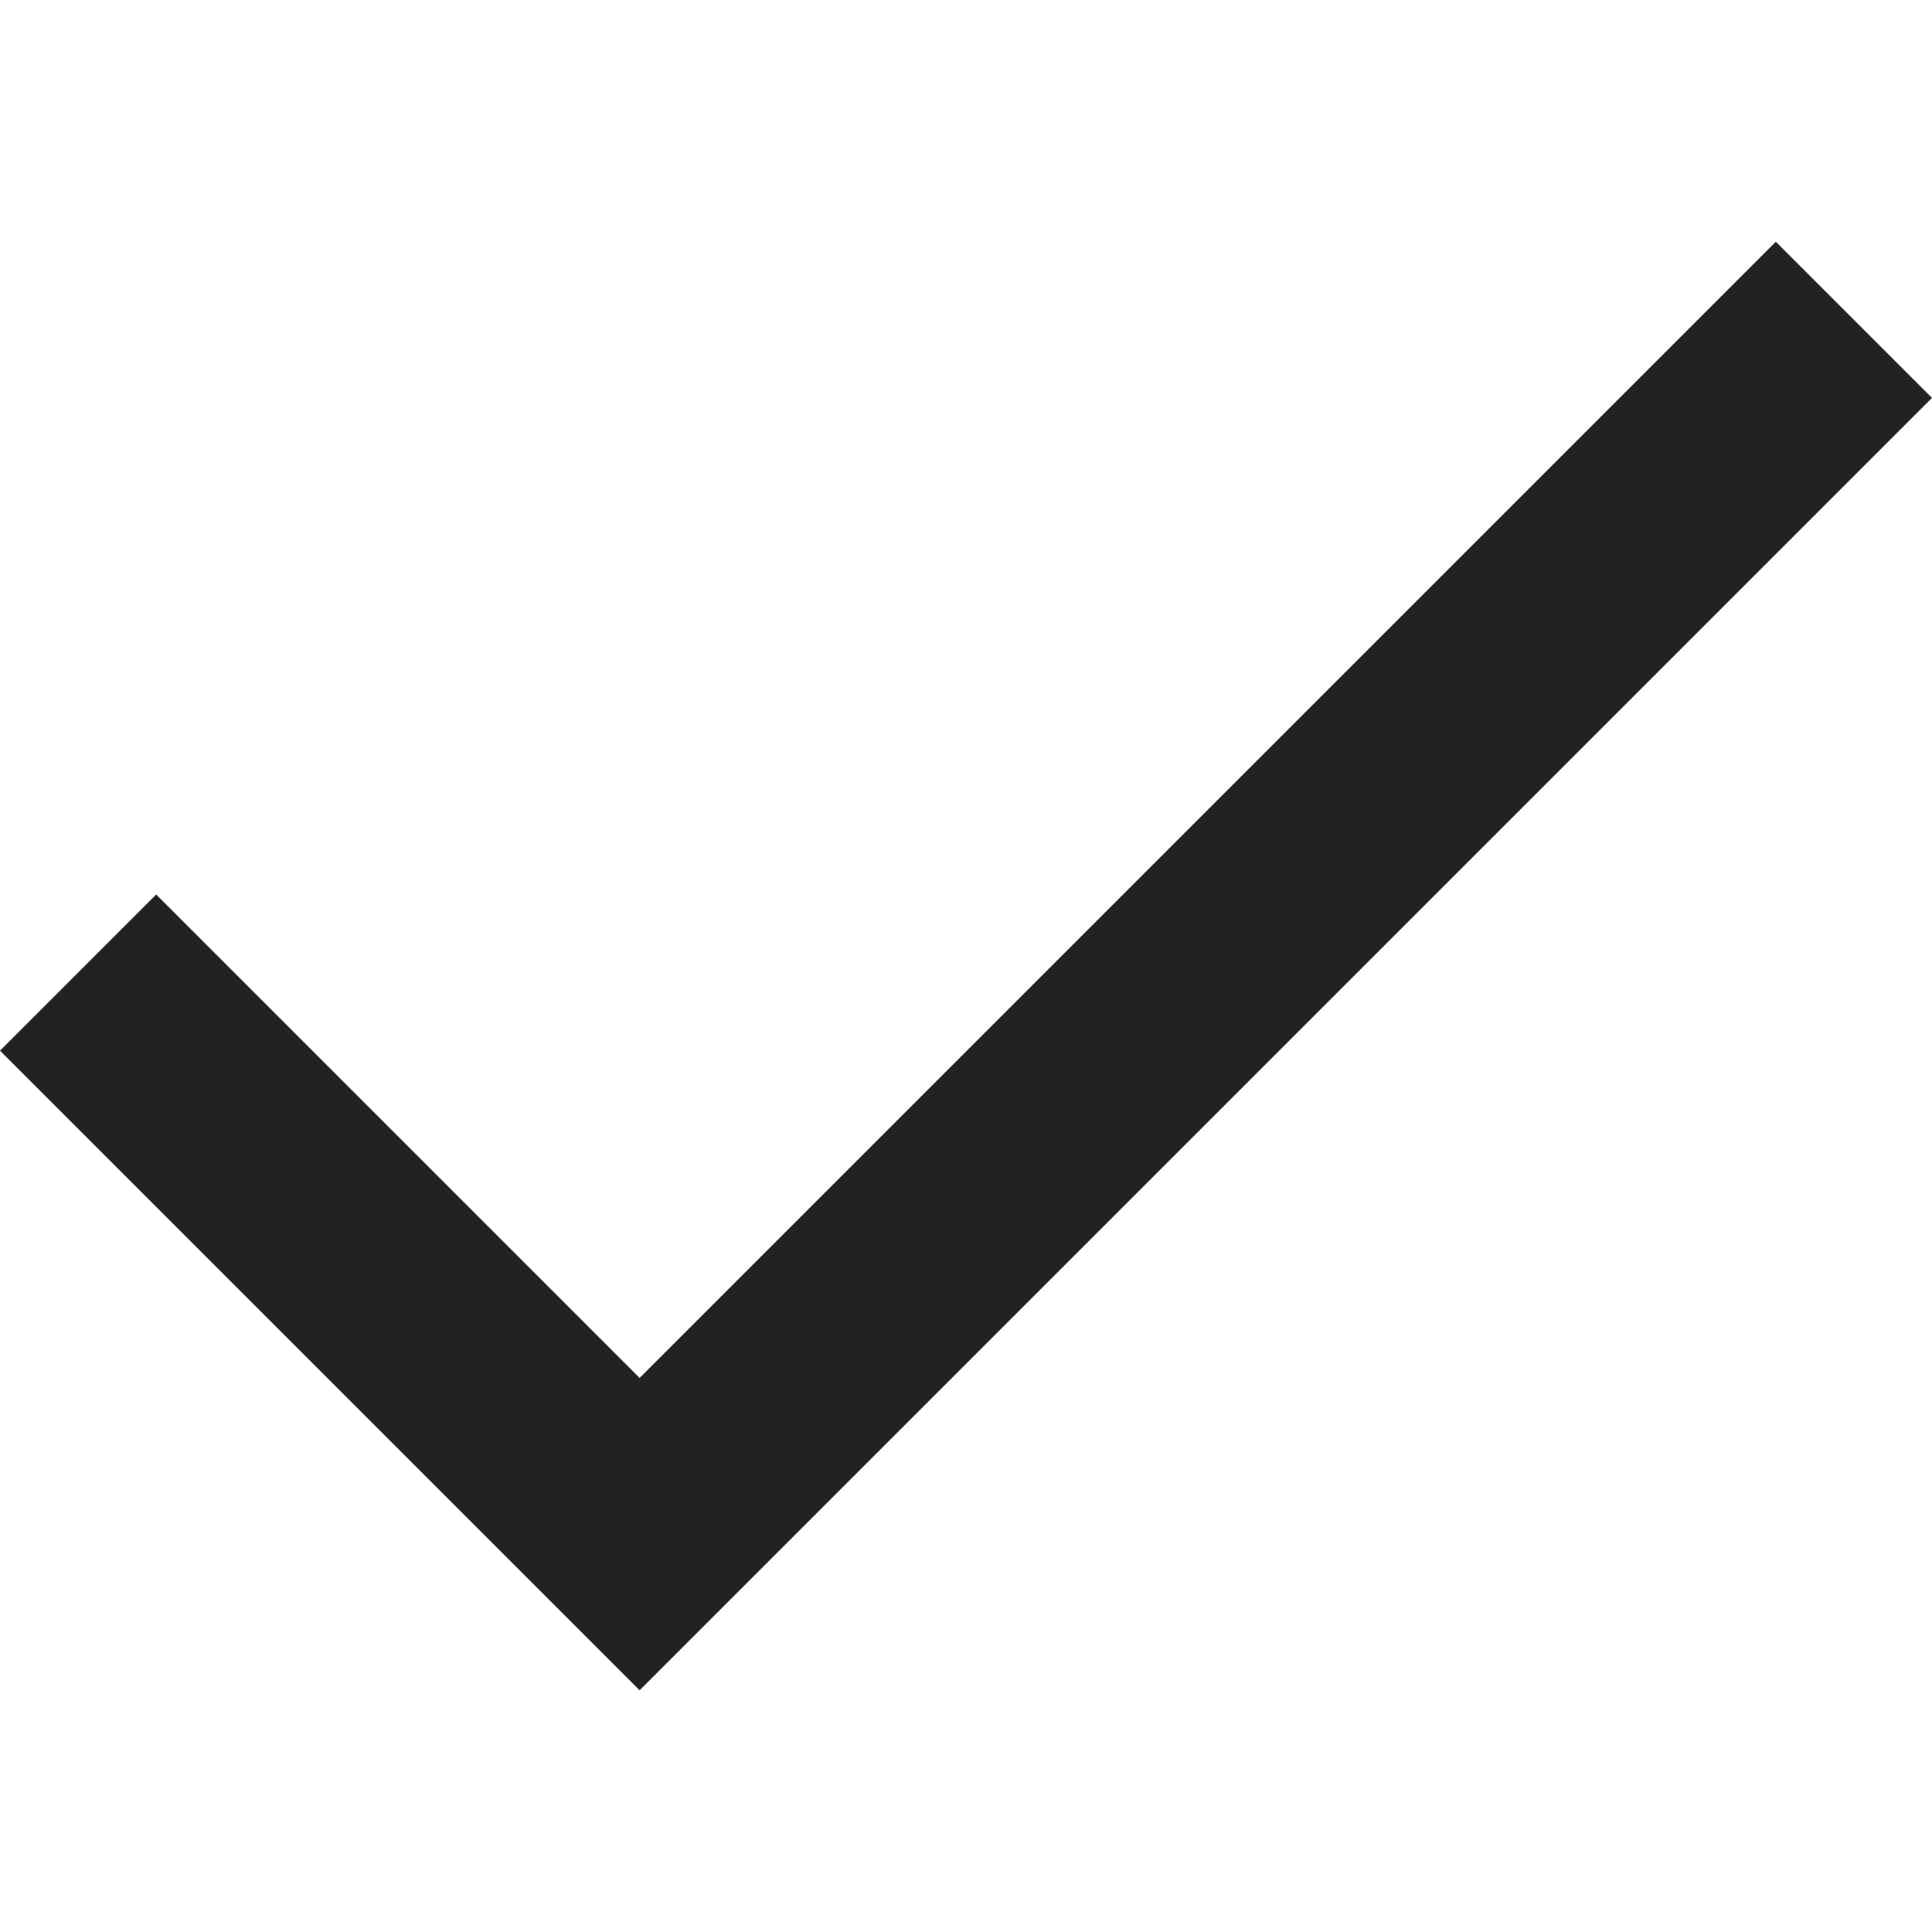
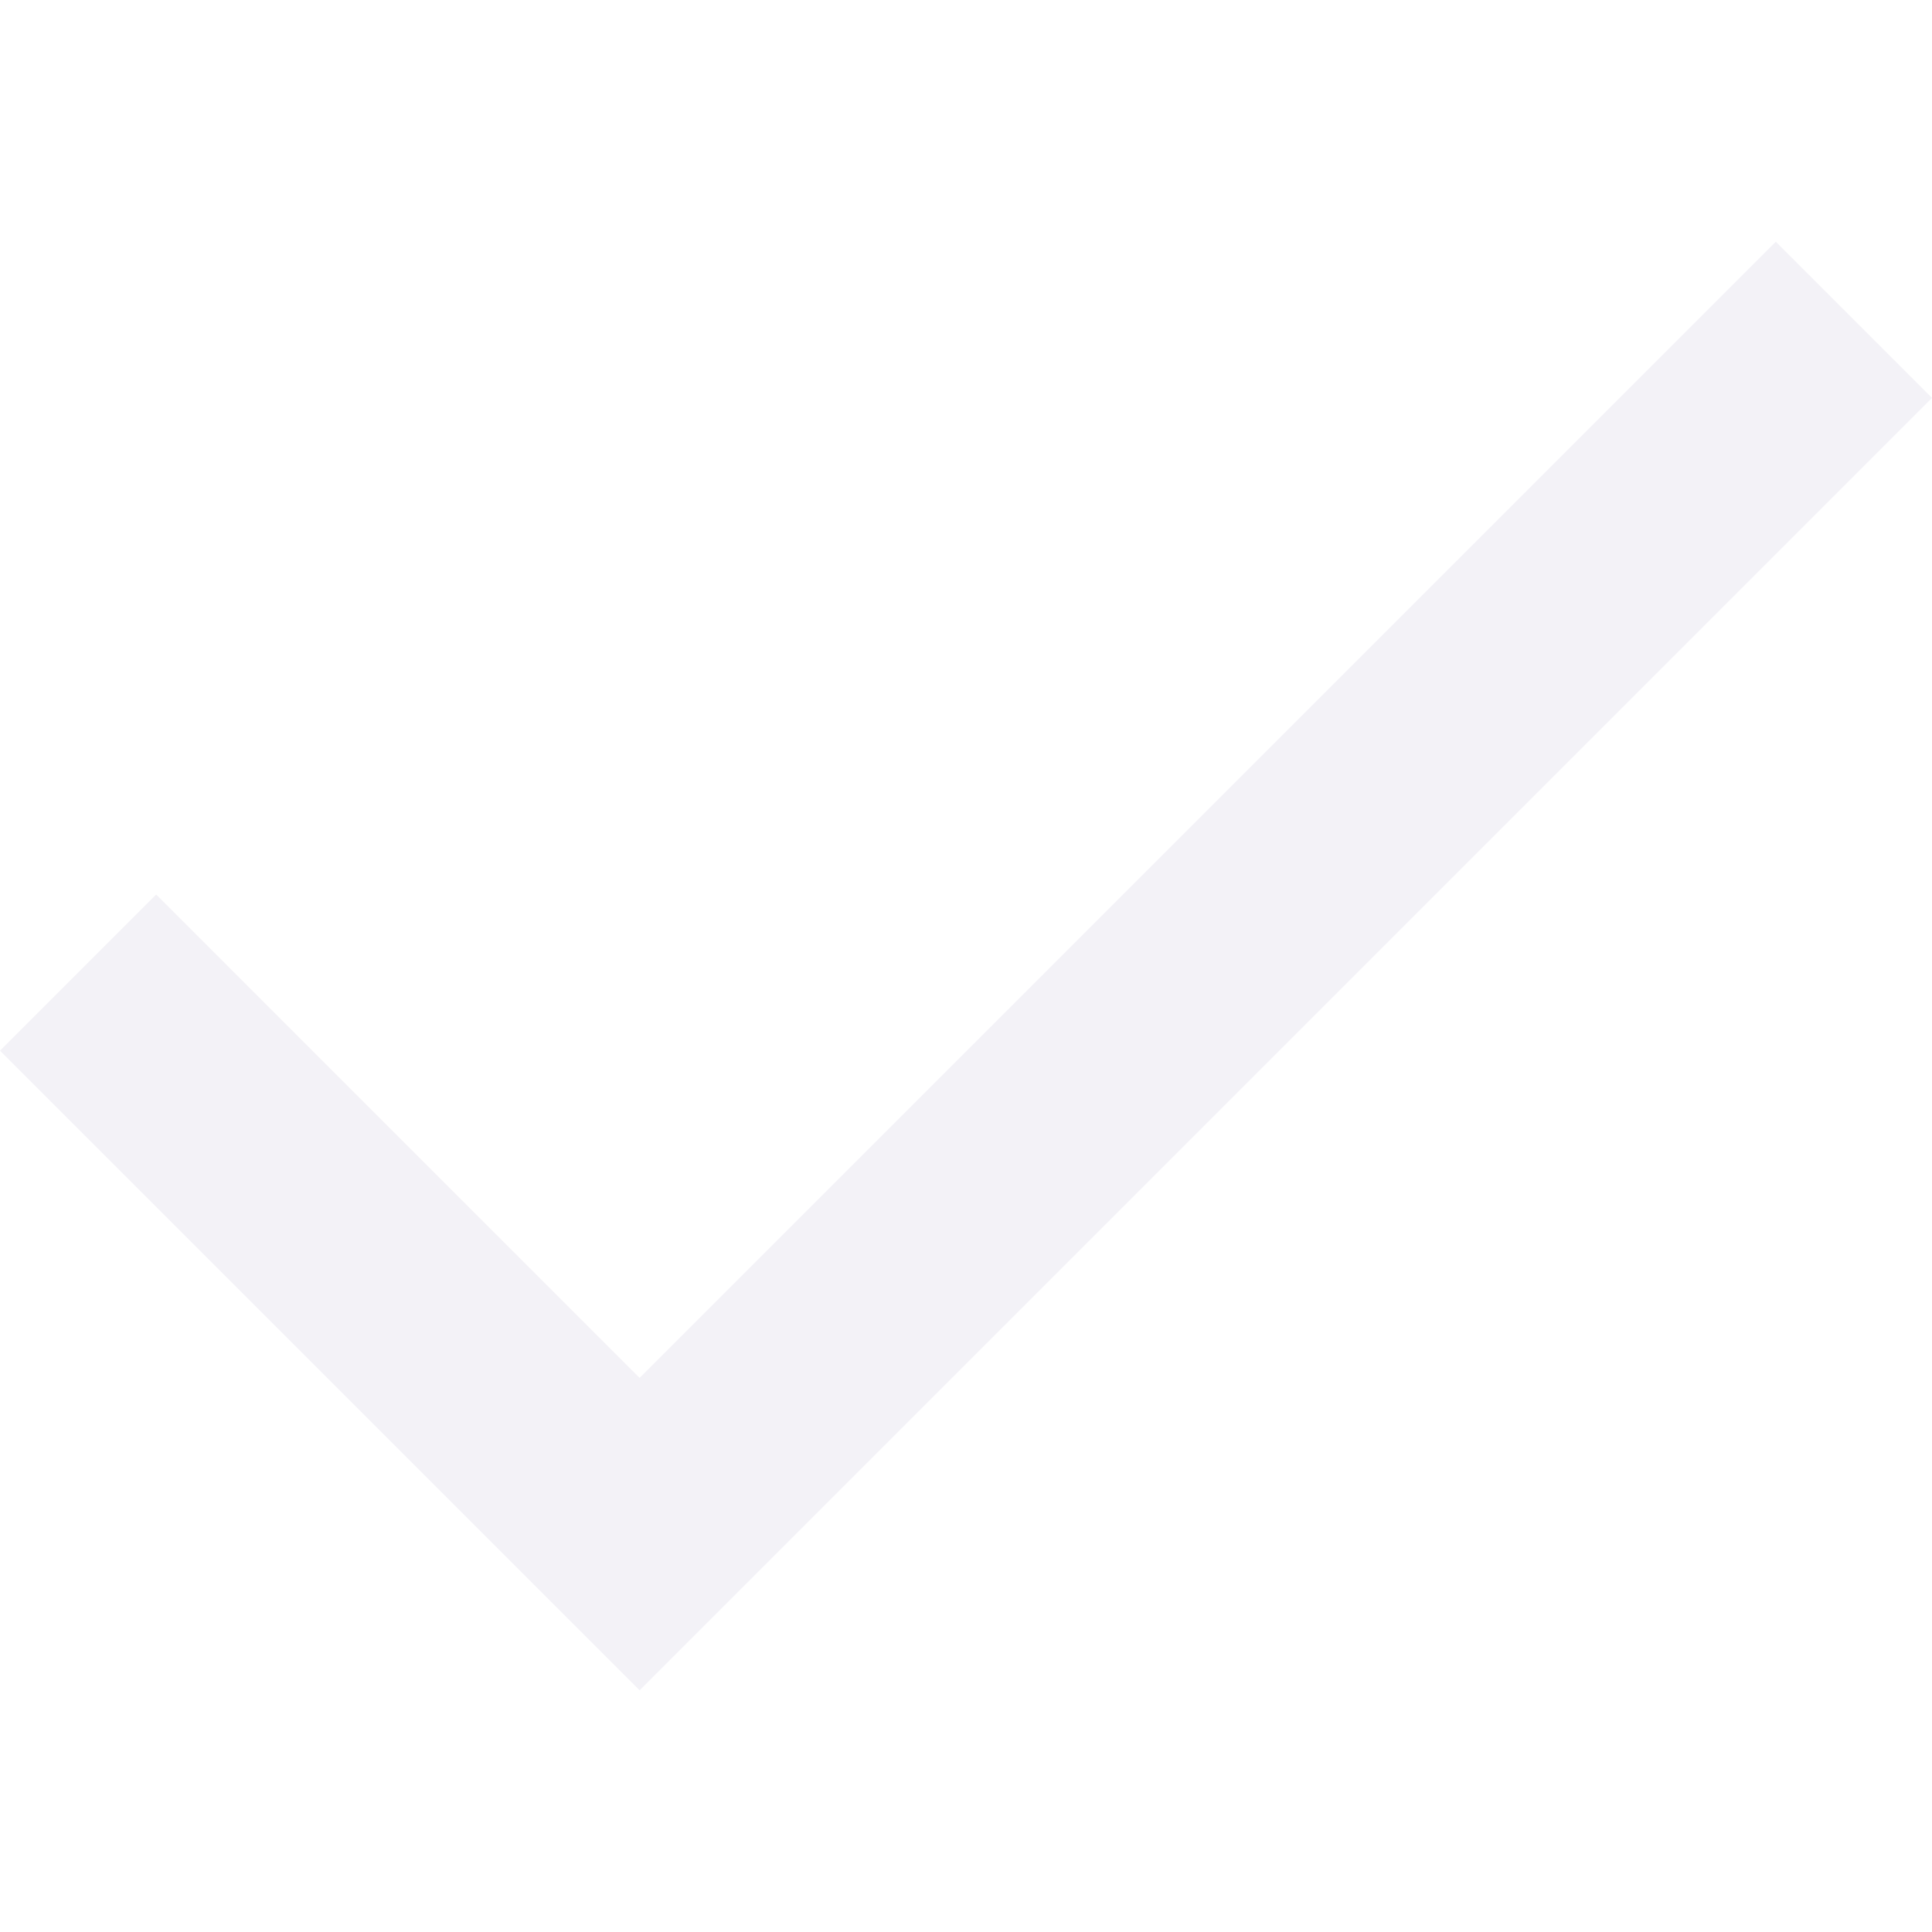
<svg xmlns="http://www.w3.org/2000/svg" version="1.1" width="250" height="250" id="svg4619">
  <defs id="defs4621" />
  <g transform="translate(275,-2086.362)" id="layer1">
-     <path d="m -275,2222.322 82.766,82.766 L -25,2137.854 l -20.211,-20.212 -147.023,147.023 -62.555,-62.555 z" id="path5111" style="fill:#222222;fill-opacity:1;fill-rule:nonzero;stroke:none;display:inline;enable-background:new" />
+     <path d="m -275,2222.322 82.766,82.766 L -25,2137.854 l -20.211,-20.212 -147.023,147.023 -62.555,-62.555 z" id="path5111" style="fill:#f3f2f7;fill-opacity:1;fill-rule:nonzero;stroke:none;display:inline;enable-background:new" />
  </g>
</svg>
